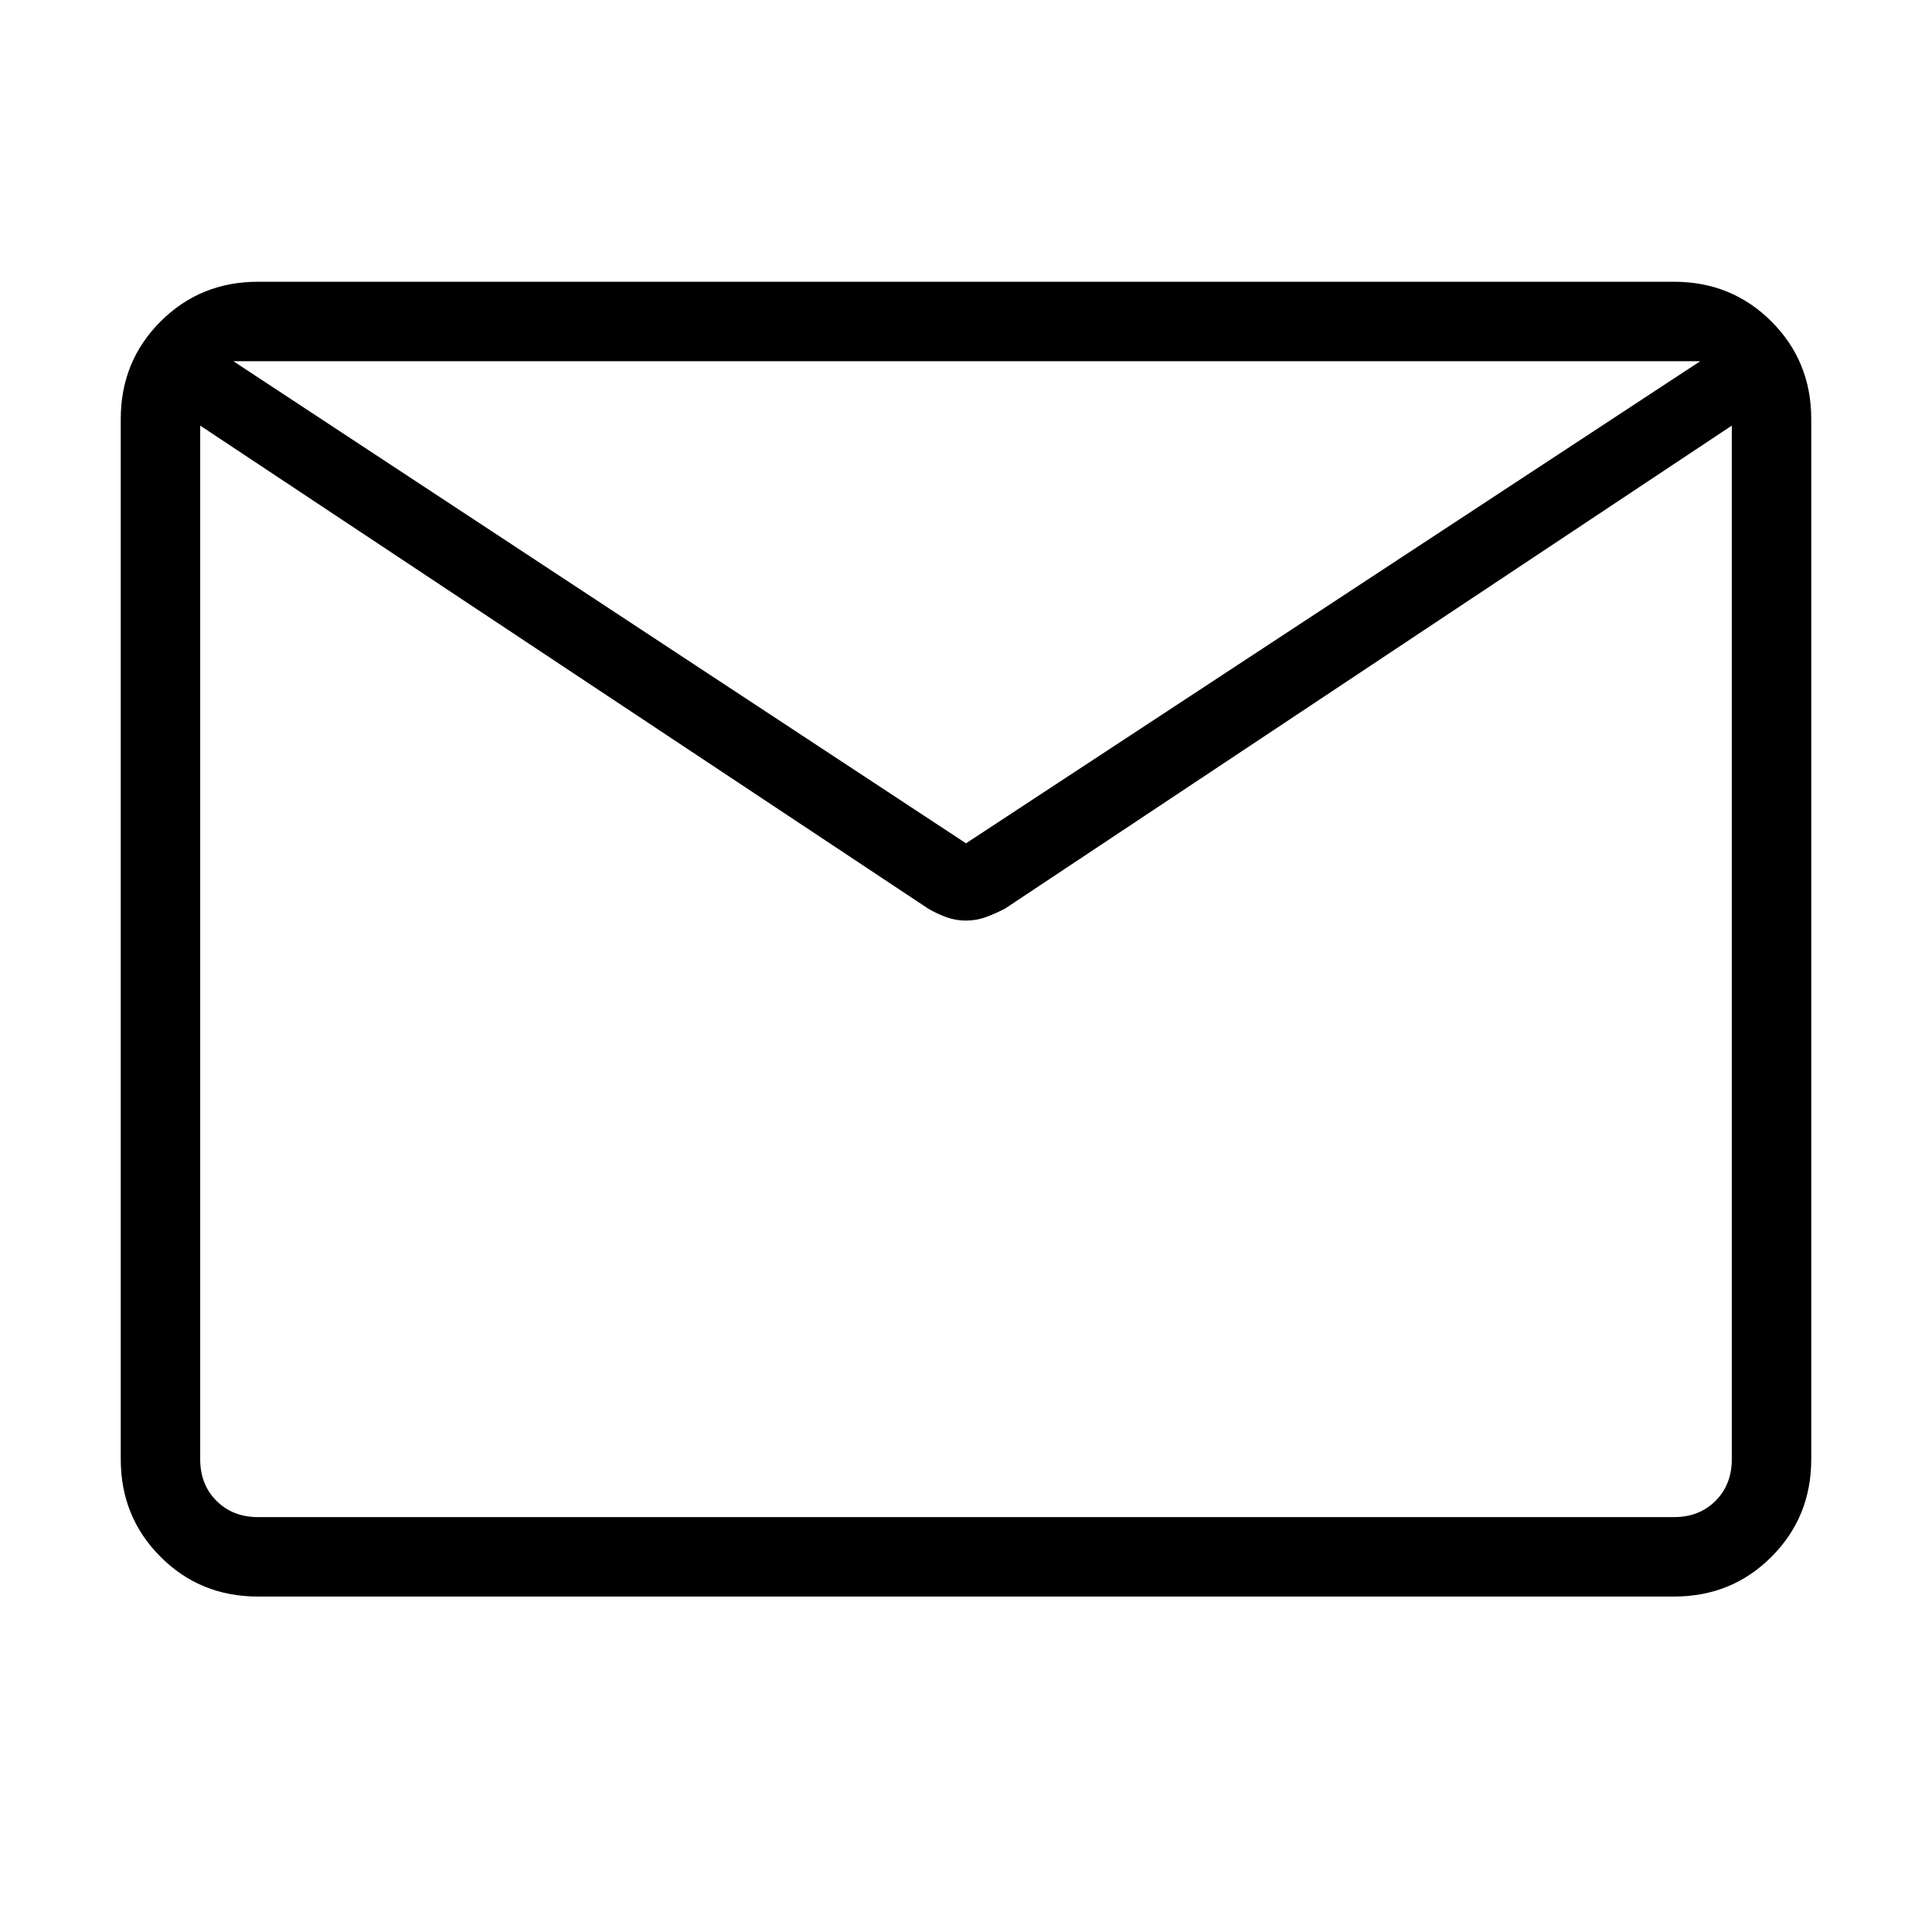
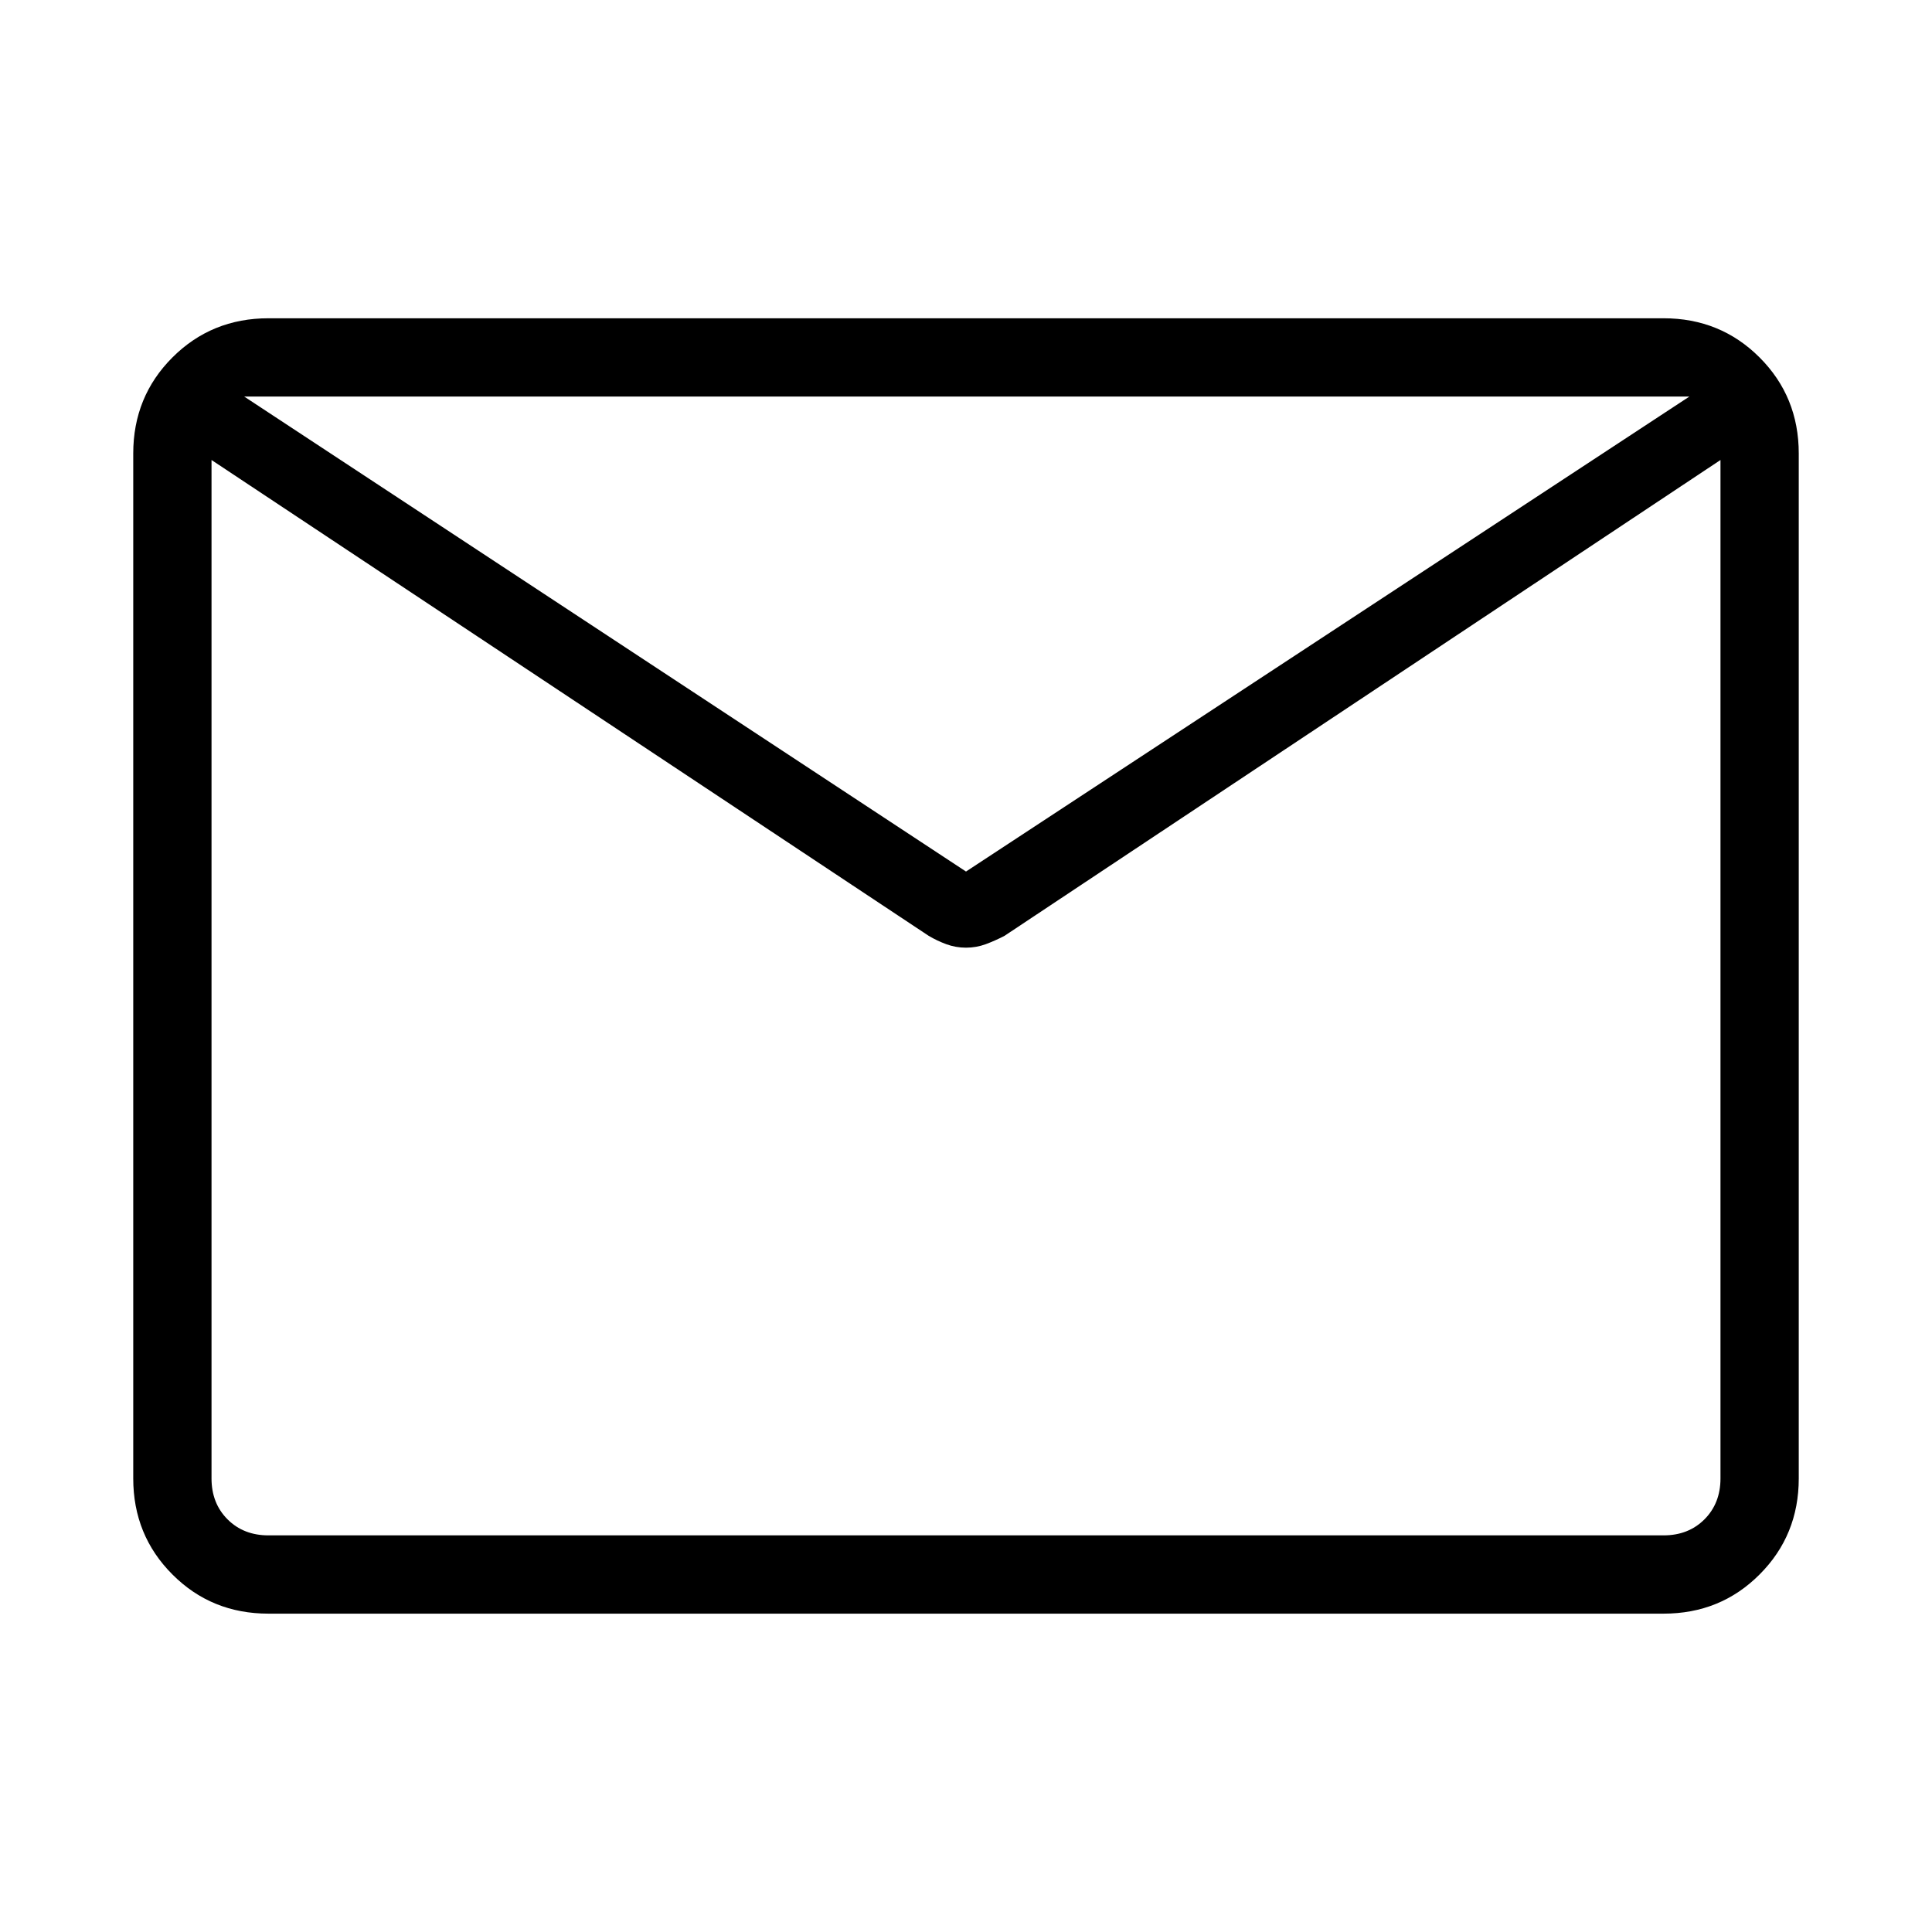
- <svg xmlns="http://www.w3.org/2000/svg" viewBox="0 0 24 24" fill="none">
+ <svg xmlns="http://www.w3.org/2000/svg" viewBox="-0.18 -0.513 24.36 24.36" fill="none">
  <path transform="translate(1.5 3.5)" d="M1.705 16.333C1.227 16.333 0.823 16.169 0.494 15.839C0.165 15.51 0 15.106 0 14.628V1.705C0 1.227 0.165 0.823 0.494 0.494C0.823 0.165 1.227 0 1.705 0H19.295C19.773 0 20.177 0.165 20.506 0.494C20.835 0.823 21 1.227 21 1.705V14.628C21 15.106 20.835 15.51 20.506 15.839C20.177 16.169 19.773 16.333 19.295 16.333H1.705ZM20.013 1.787L10.985 7.787C10.906 7.828 10.827 7.863 10.749 7.892C10.67 7.921 10.587 7.936 10.5 7.936C10.413 7.936 10.33 7.921 10.251 7.892C10.173 7.863 10.099 7.828 10.03 7.787L0.987 1.787V14.628C0.987 14.838 1.055 15.01 1.189 15.144C1.324 15.279 1.496 15.346 1.705 15.346H19.295C19.504 15.346 19.676 15.279 19.811 15.144C19.945 15.01 20.013 14.838 20.013 14.628V1.787ZM10.5 6.976L19.621 0.987H1.399L10.5 6.976ZM0.987 2.021V1.248V1.286V0.987V1.274V1.222V2.021Z" fill="currentColor" />
</svg>
